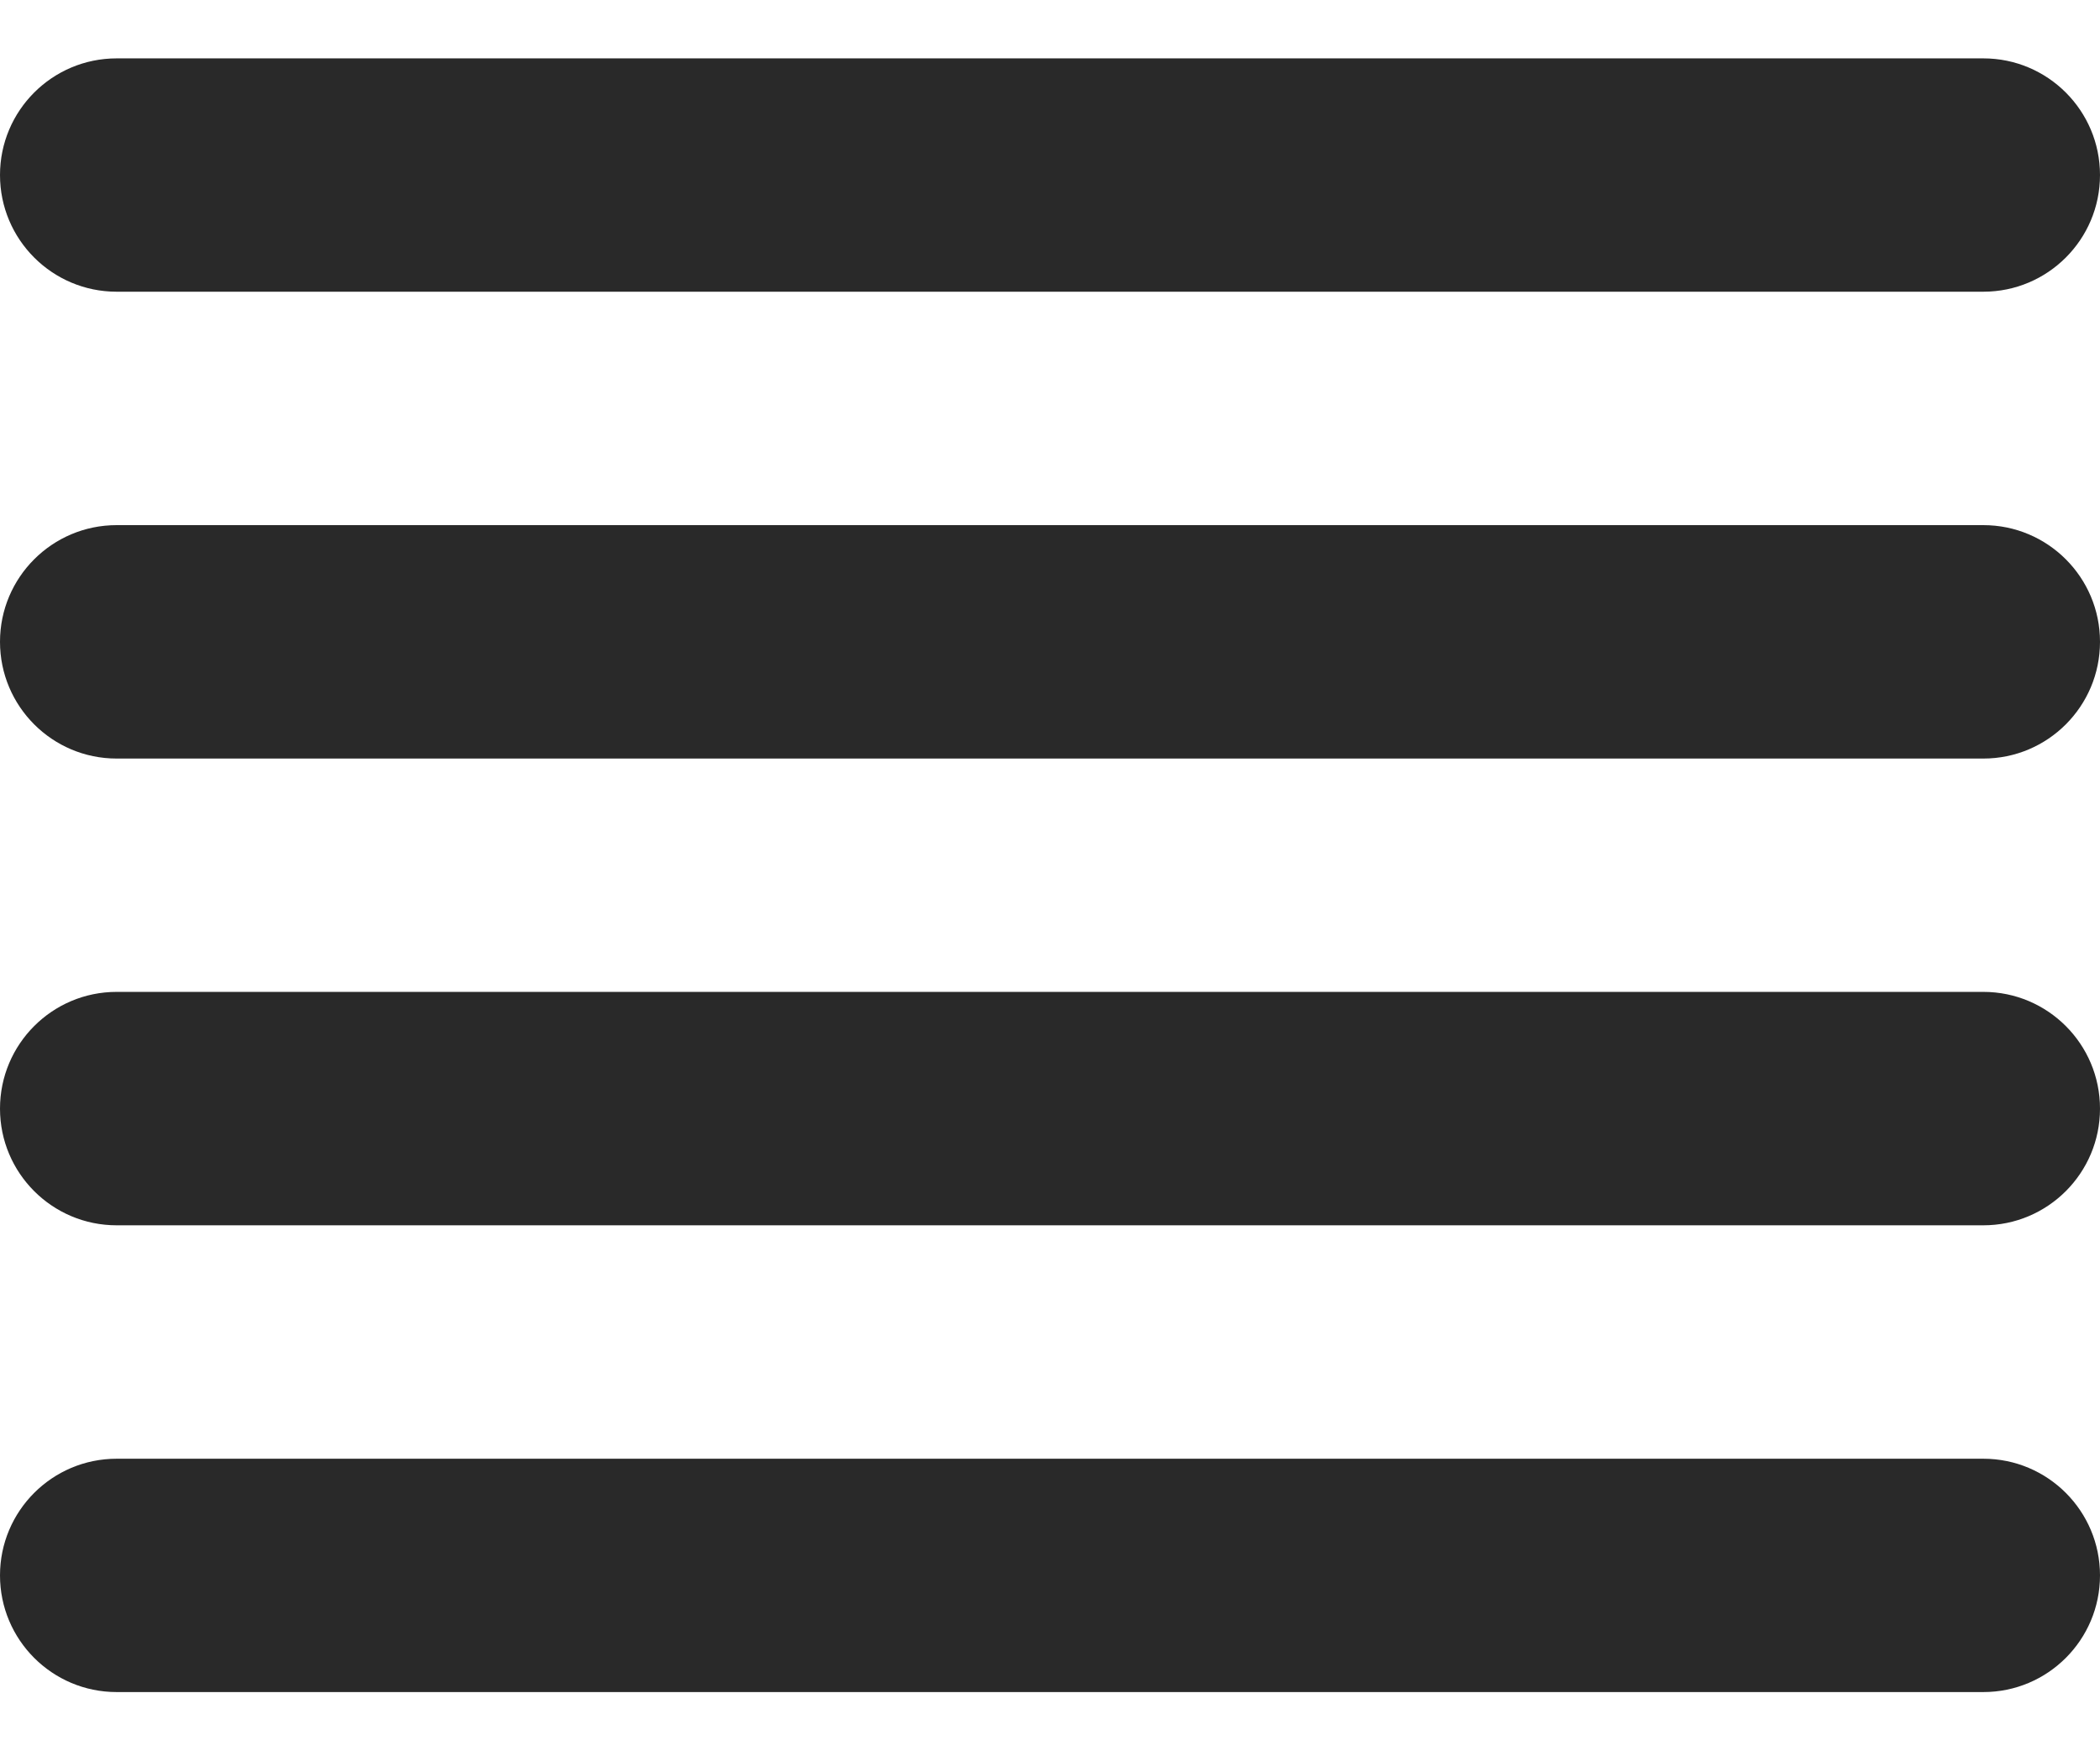
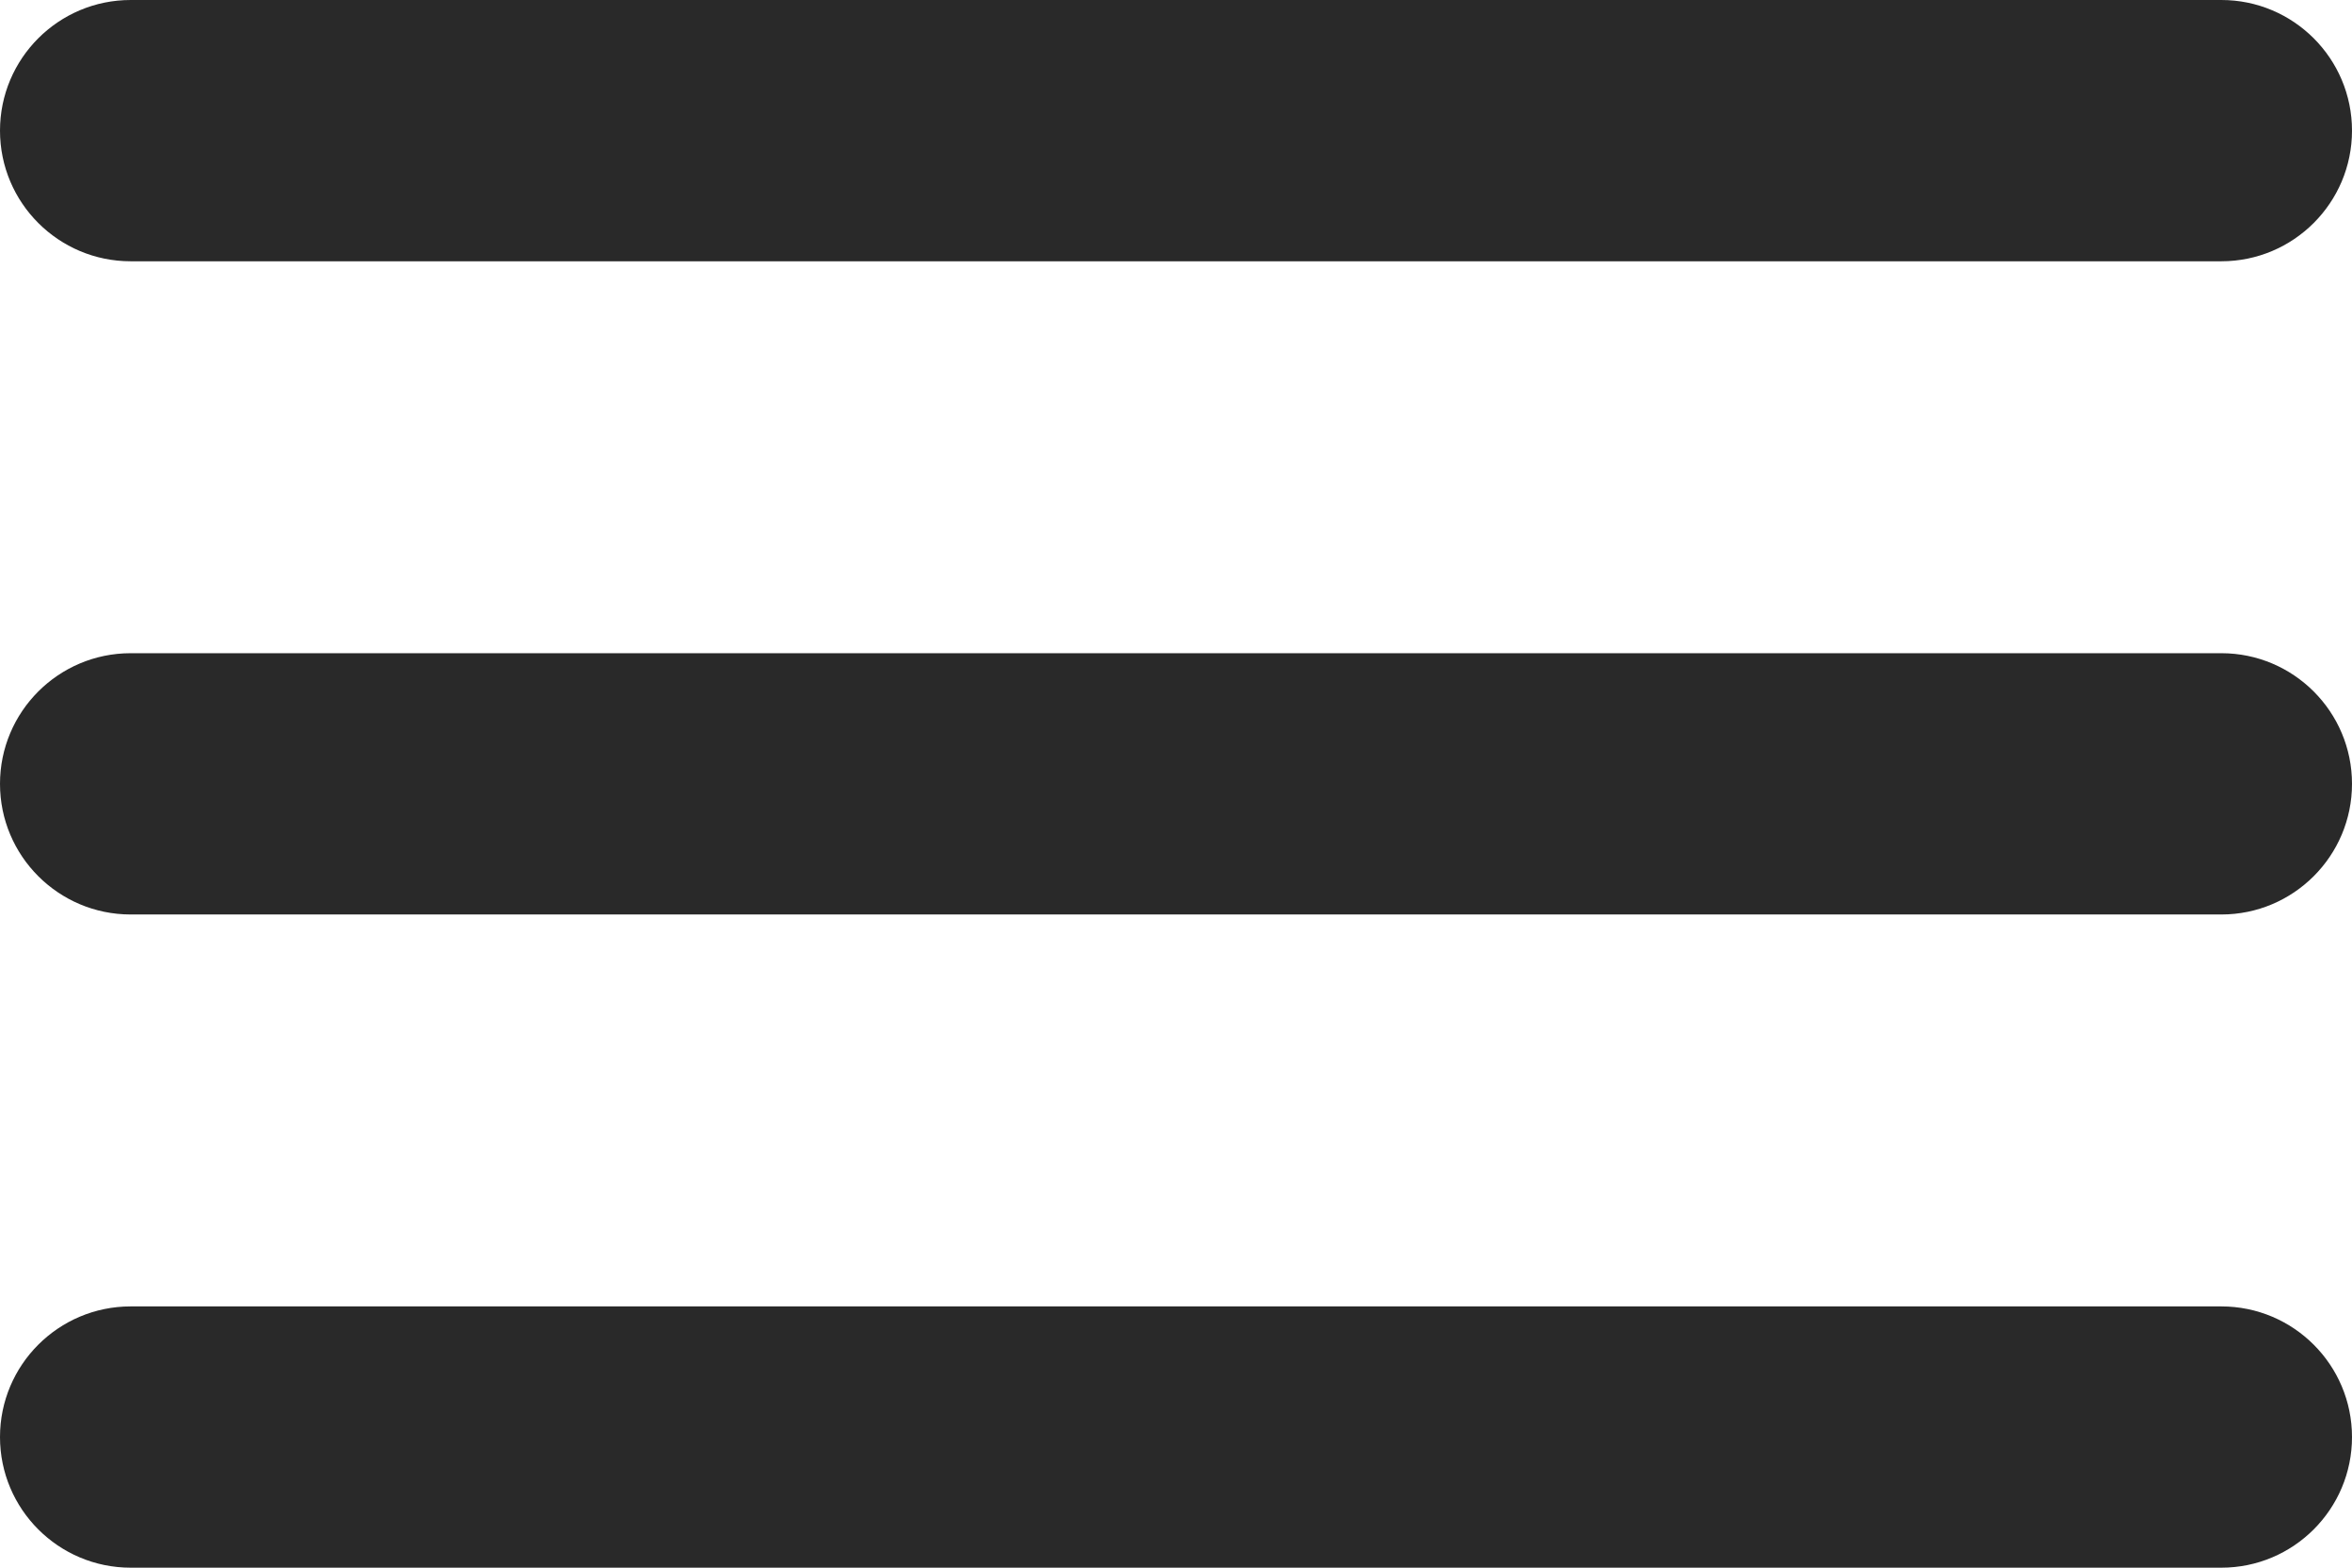
- <svg xmlns="http://www.w3.org/2000/svg" width="24" height="20" viewBox="0 0 24 20" fill="none">
-   <path d="M0 12.667C0 13.403 0.597 14 1.333 14H22.667C23.403 14 24 13.403 24 12.667C24 11.93 23.403 11.333 22.667 11.333H1.333C0.597 11.333 0 11.93 0 12.667ZM0 7.333C0 8.07 0.597 8.667 1.333 8.667H22.667C23.403 8.667 24 8.07 24 7.333C24 6.597 23.403 6 22.667 6H1.333C0.597 6 0 6.597 0 7.333ZM1.333 0.667C0.597 0.667 0 1.264 0 2C0 2.736 0.597 3.333 1.333 3.333H22.667C23.403 3.333 24 2.736 24 2C24 1.264 23.403 0.667 22.667 0.667H1.333Z" fill="#292929" />
-   <path d="M22.667 19.333H1.333C0.597 19.333 0 18.736 0 18C0 17.264 0.597 16.667 1.333 16.667H22.667C23.403 16.667 24 17.264 24 18C24 18.736 23.403 19.333 22.667 19.333Z" fill="#292929" />
+ <svg xmlns="http://www.w3.org/2000/svg" width="18" height="12" viewBox="0 0 18 12" fill="none">
+   <path d="M0 11C0 11.552 0.448 12 1 12H17C17.552 12 18 11.552 18 11C18 10.448 17.552 10 17 10H1C0.448 10 0 10.448 0 11ZM0 6C0 6.552 0.448 7 1 7H17C17.552 7 18 6.552 18 6C18 5.448 17.552 5 17 5H1C0.448 5 0 5.448 0 6ZM1 0C0.448 0 0 0.448 0 1C0 1.552 0.448 2 1 2H17C17.552 2 18 1.552 18 1C18 0.448 17.552 0 17 0H1Z" fill="#292929" />
</svg>
